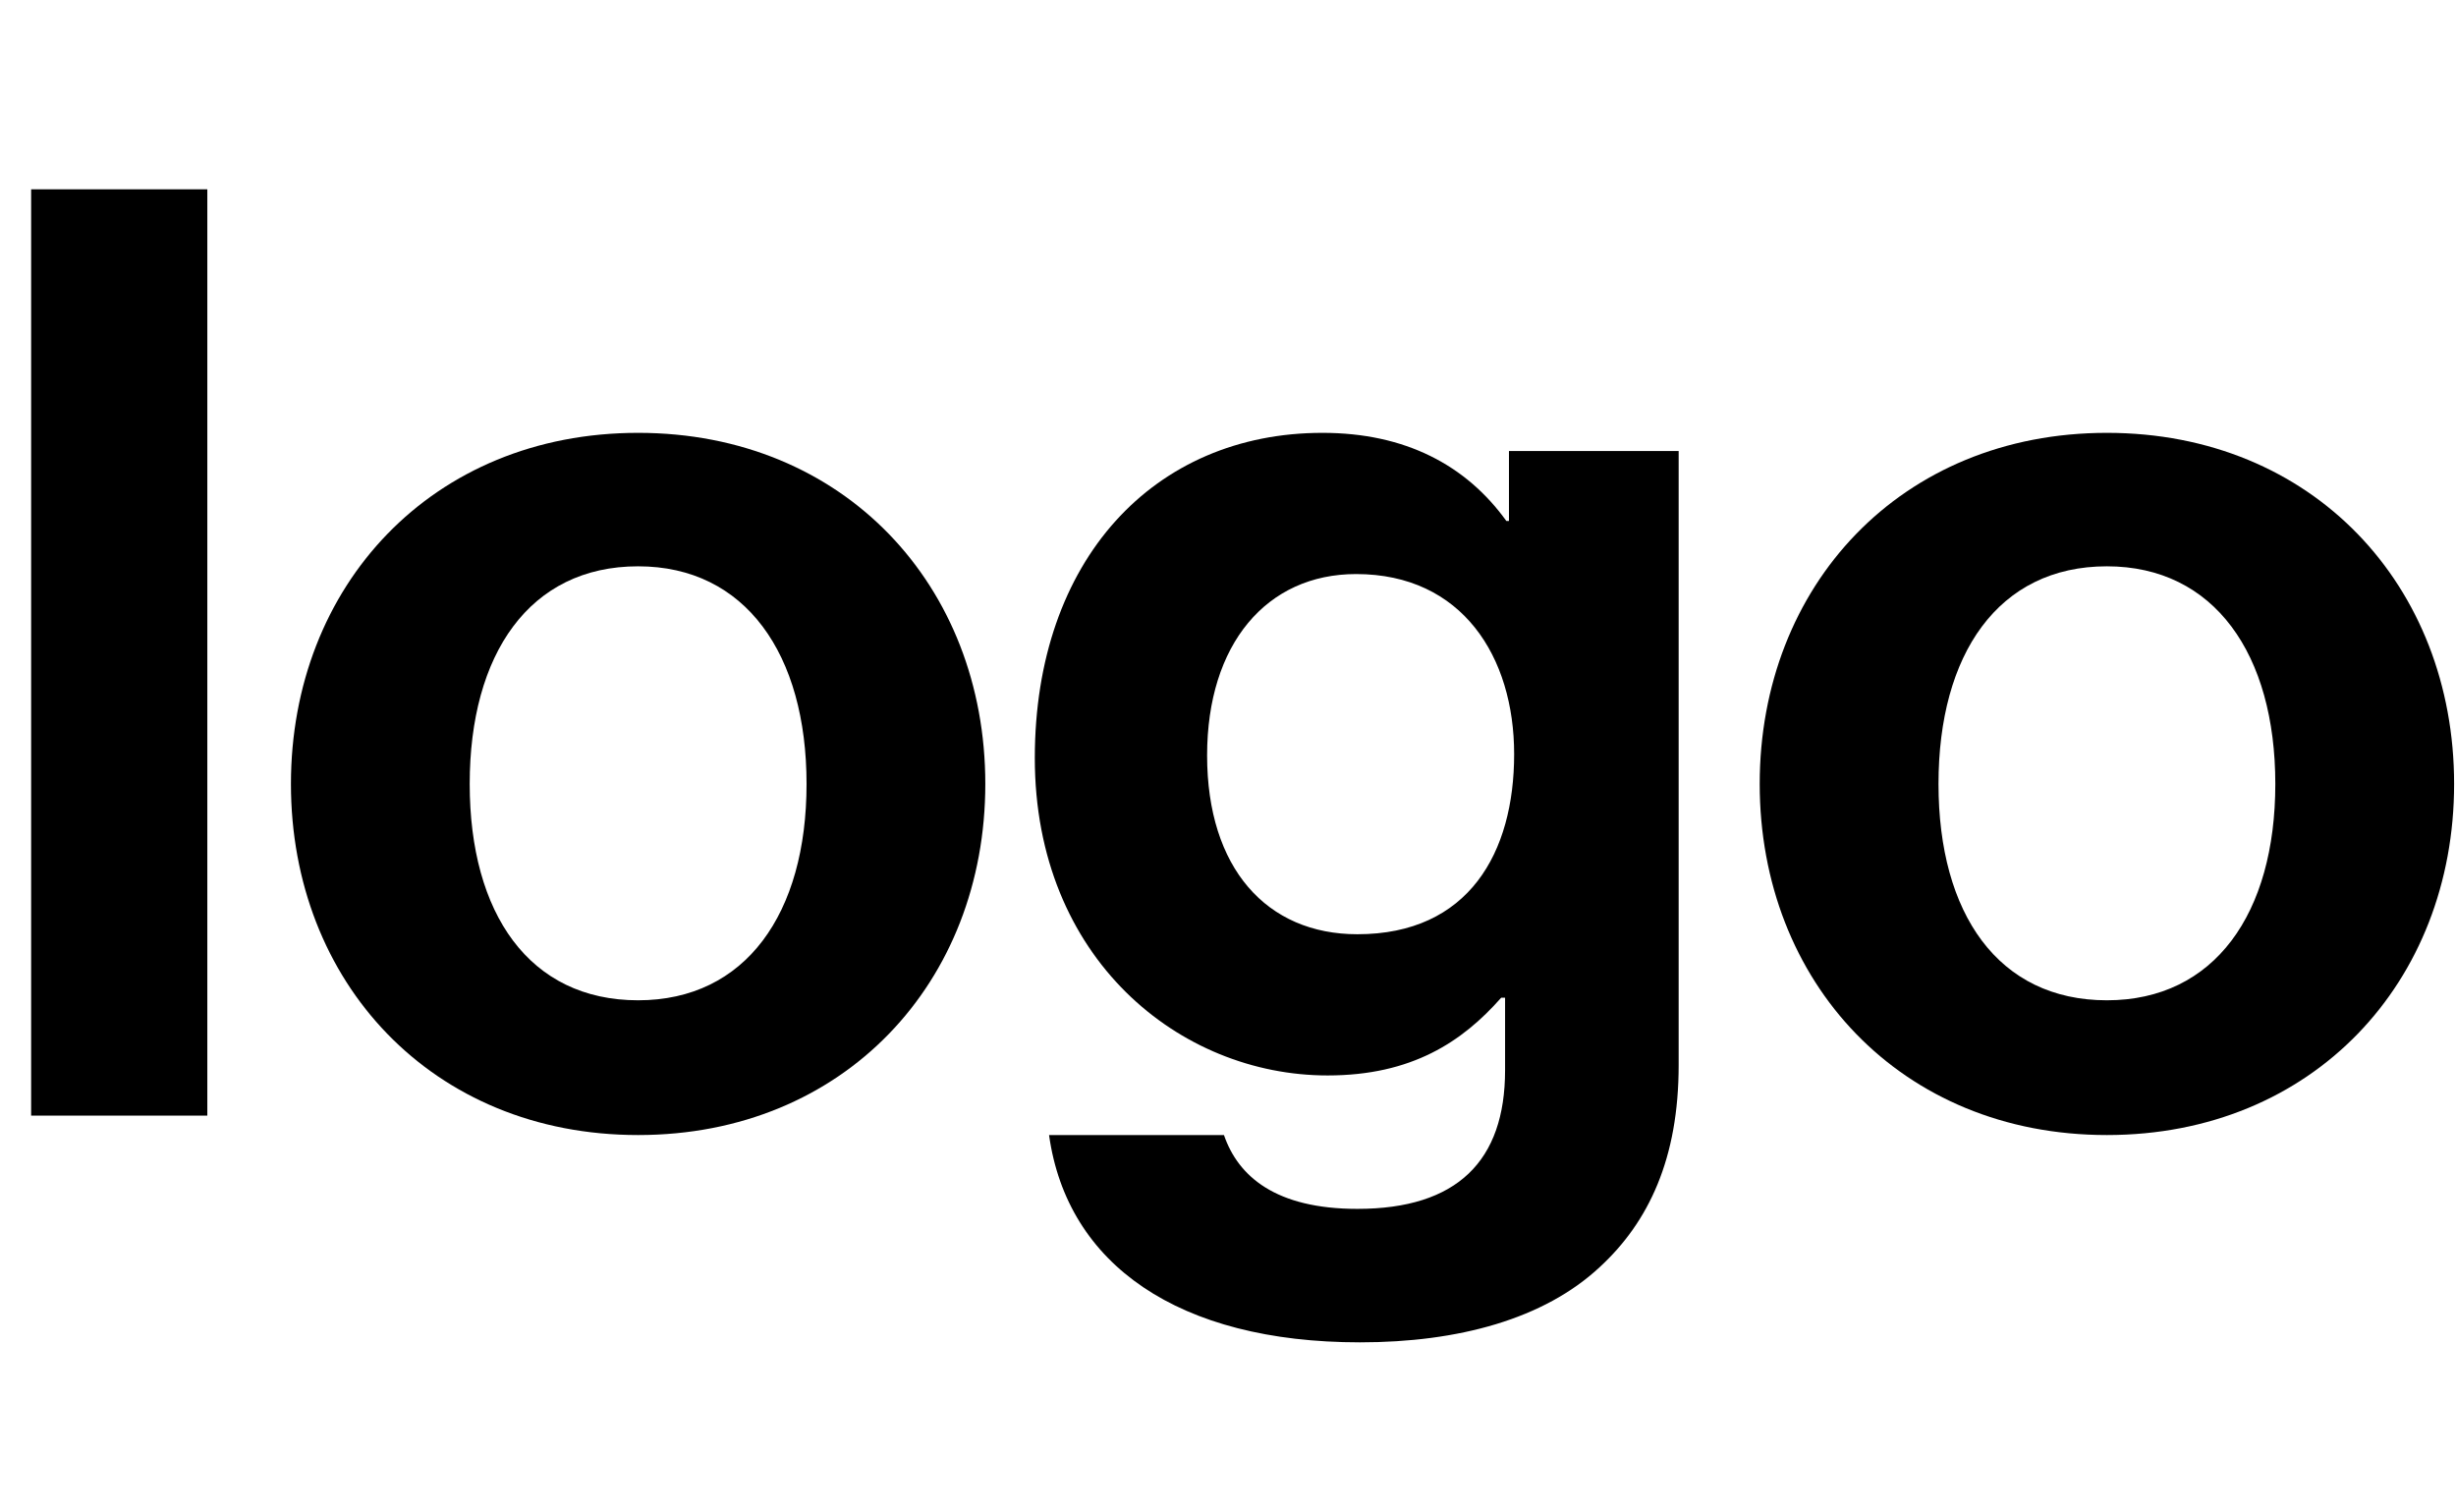
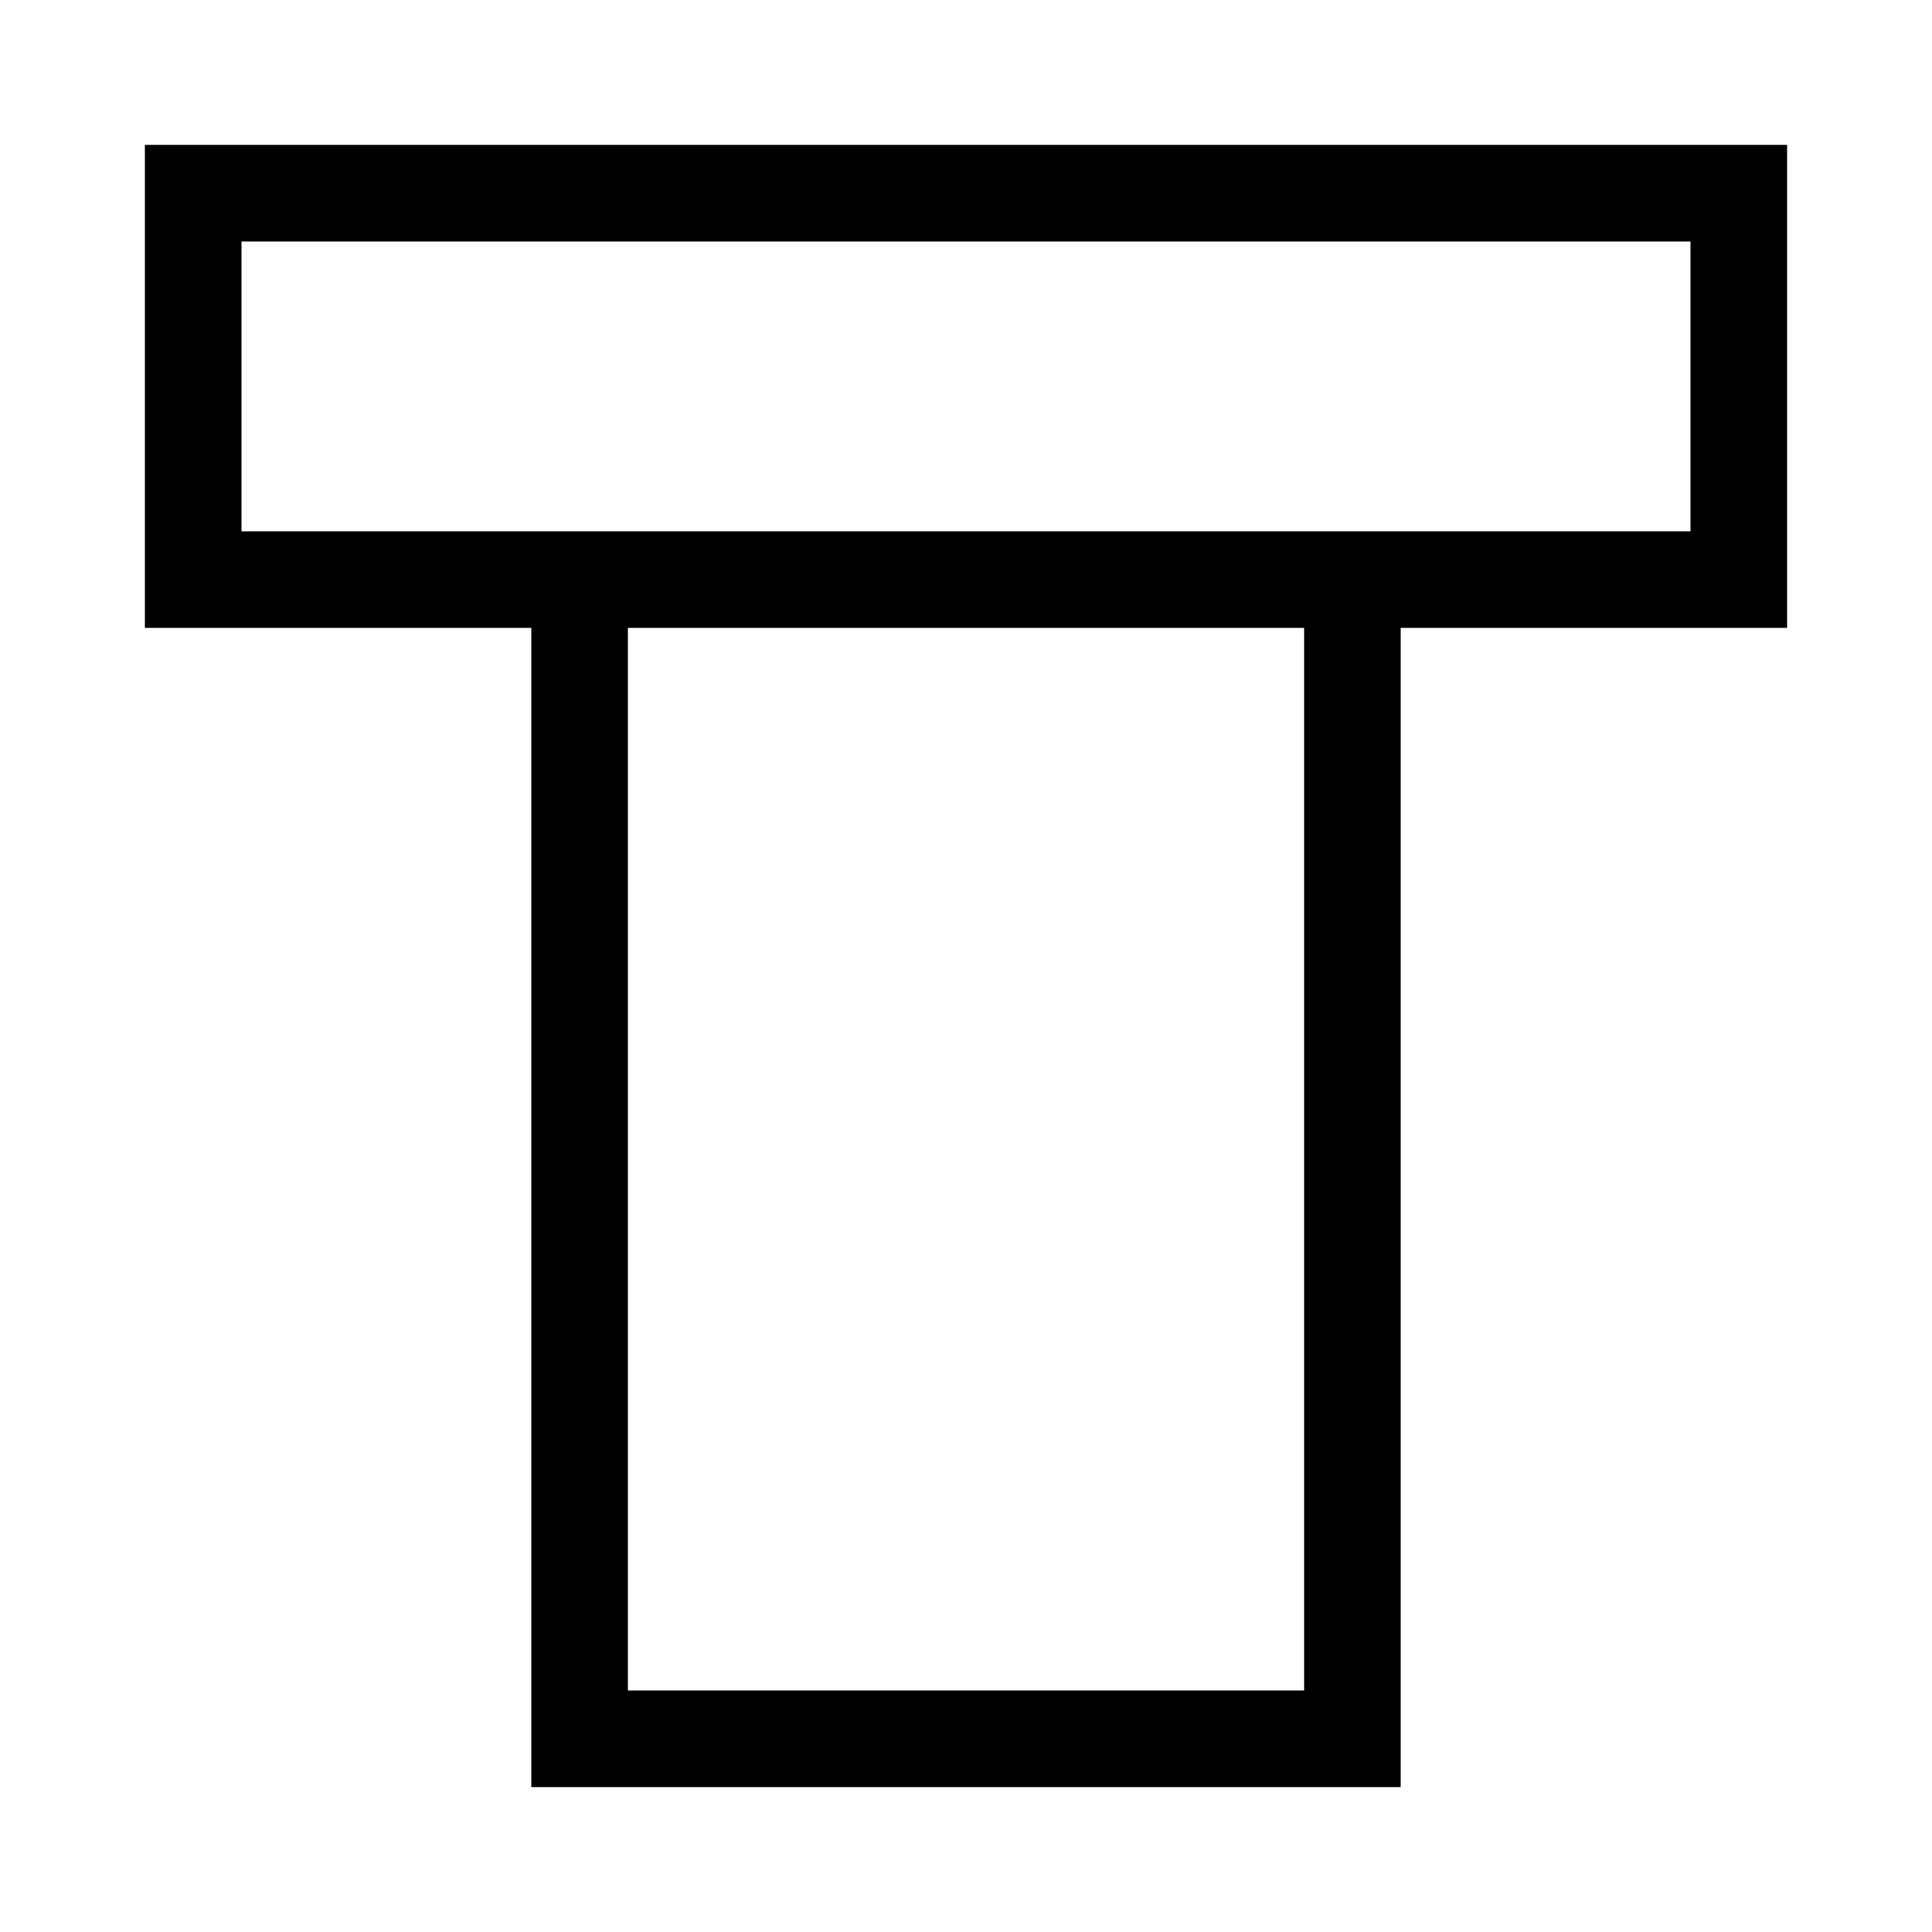
- <svg xmlns="http://www.w3.org/2000/svg" width="65" height="40" viewBox="0 0 65 40" fill="#000">
-   <path d="M0.824 29.524H5.487V5.01H0.824V29.524Z" />
-   <path d="M16.888 30.038C22.34 30.038 26.077 25.992 26.077 20.747C26.077 15.501 22.34 11.455 16.888 11.455C11.437 11.455 7.7 15.501 7.7 20.747C7.7 25.992 11.437 30.038 16.888 30.038ZM16.888 26.472C14.008 26.472 12.431 24.175 12.431 20.747C12.431 17.318 14.008 14.987 16.888 14.987C19.734 14.987 21.346 17.318 21.346 20.747C21.346 24.175 19.734 26.472 16.888 26.472Z" />
-   <path d="M35.993 35.524C38.599 35.524 40.862 34.907 42.336 33.535C43.639 32.335 44.427 30.655 44.427 28.187V11.935H39.936V13.787H39.867C38.804 12.312 37.193 11.455 34.999 11.455C30.542 11.455 27.387 14.815 27.387 20.061C27.387 25.375 31.227 28.461 35.136 28.461C37.364 28.461 38.702 27.57 39.73 26.404H39.833V28.324C39.833 30.724 38.564 31.992 35.924 31.992C33.764 31.992 32.77 31.135 32.393 30.038H27.764C28.244 33.467 31.193 35.524 35.993 35.524ZM35.924 24.724C33.524 24.724 31.947 22.975 31.947 19.992C31.947 17.044 33.524 15.192 35.89 15.192C38.702 15.192 40.073 17.387 40.073 19.958C40.073 22.564 38.873 24.724 35.924 24.724Z" />
-   <path d="M55.761 30.038C61.212 30.038 64.95 25.992 64.95 20.747C64.95 15.501 61.212 11.455 55.761 11.455C50.31 11.455 46.572 15.501 46.572 20.747C46.572 25.992 50.31 30.038 55.761 30.038ZM55.761 26.472C52.881 26.472 51.304 24.175 51.304 20.747C51.304 17.318 52.881 14.987 55.761 14.987C58.607 14.987 60.218 17.318 60.218 20.747C60.218 24.175 58.607 26.472 55.761 26.472Z" />
+ <svg xmlns="http://www.w3.org/2000/svg" width="100" height="100" viewBox="0 0 100 100">
+   <path d="M10 10 H90 V30 H10 Z M30 30 V90 H70 V30 H30 Z" fill="none" stroke="black" stroke-width="5" />
</svg>
